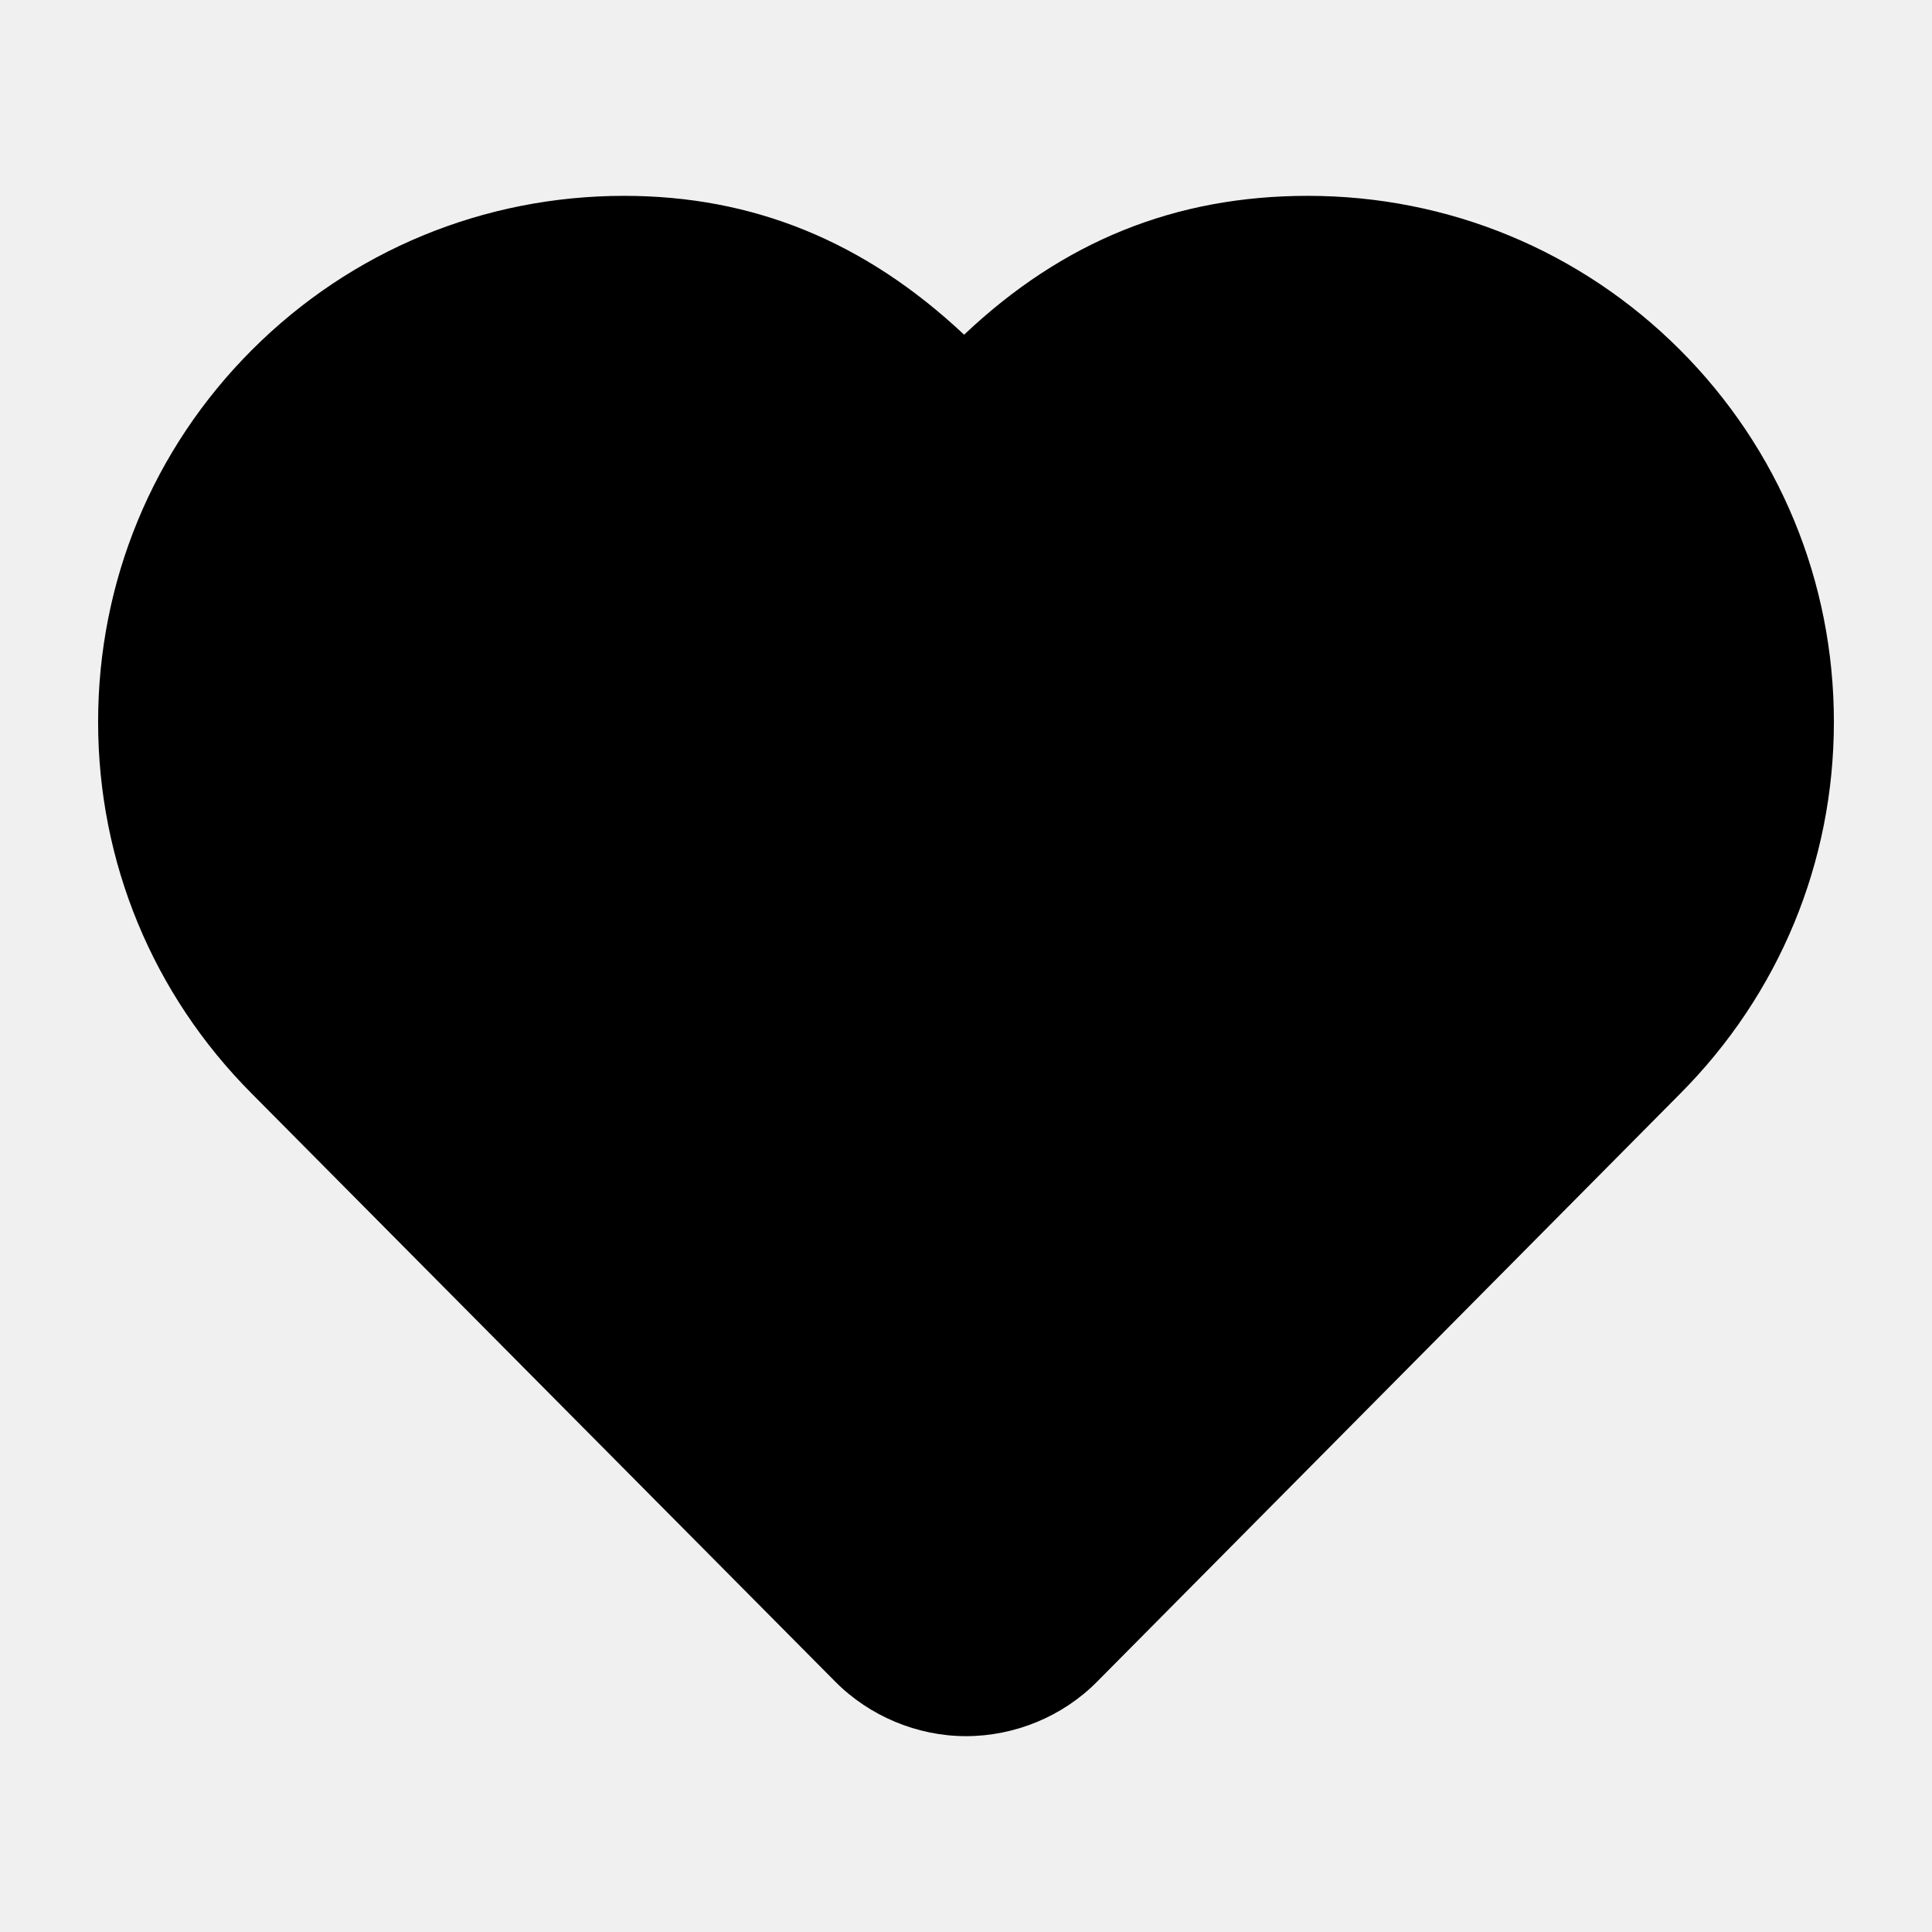
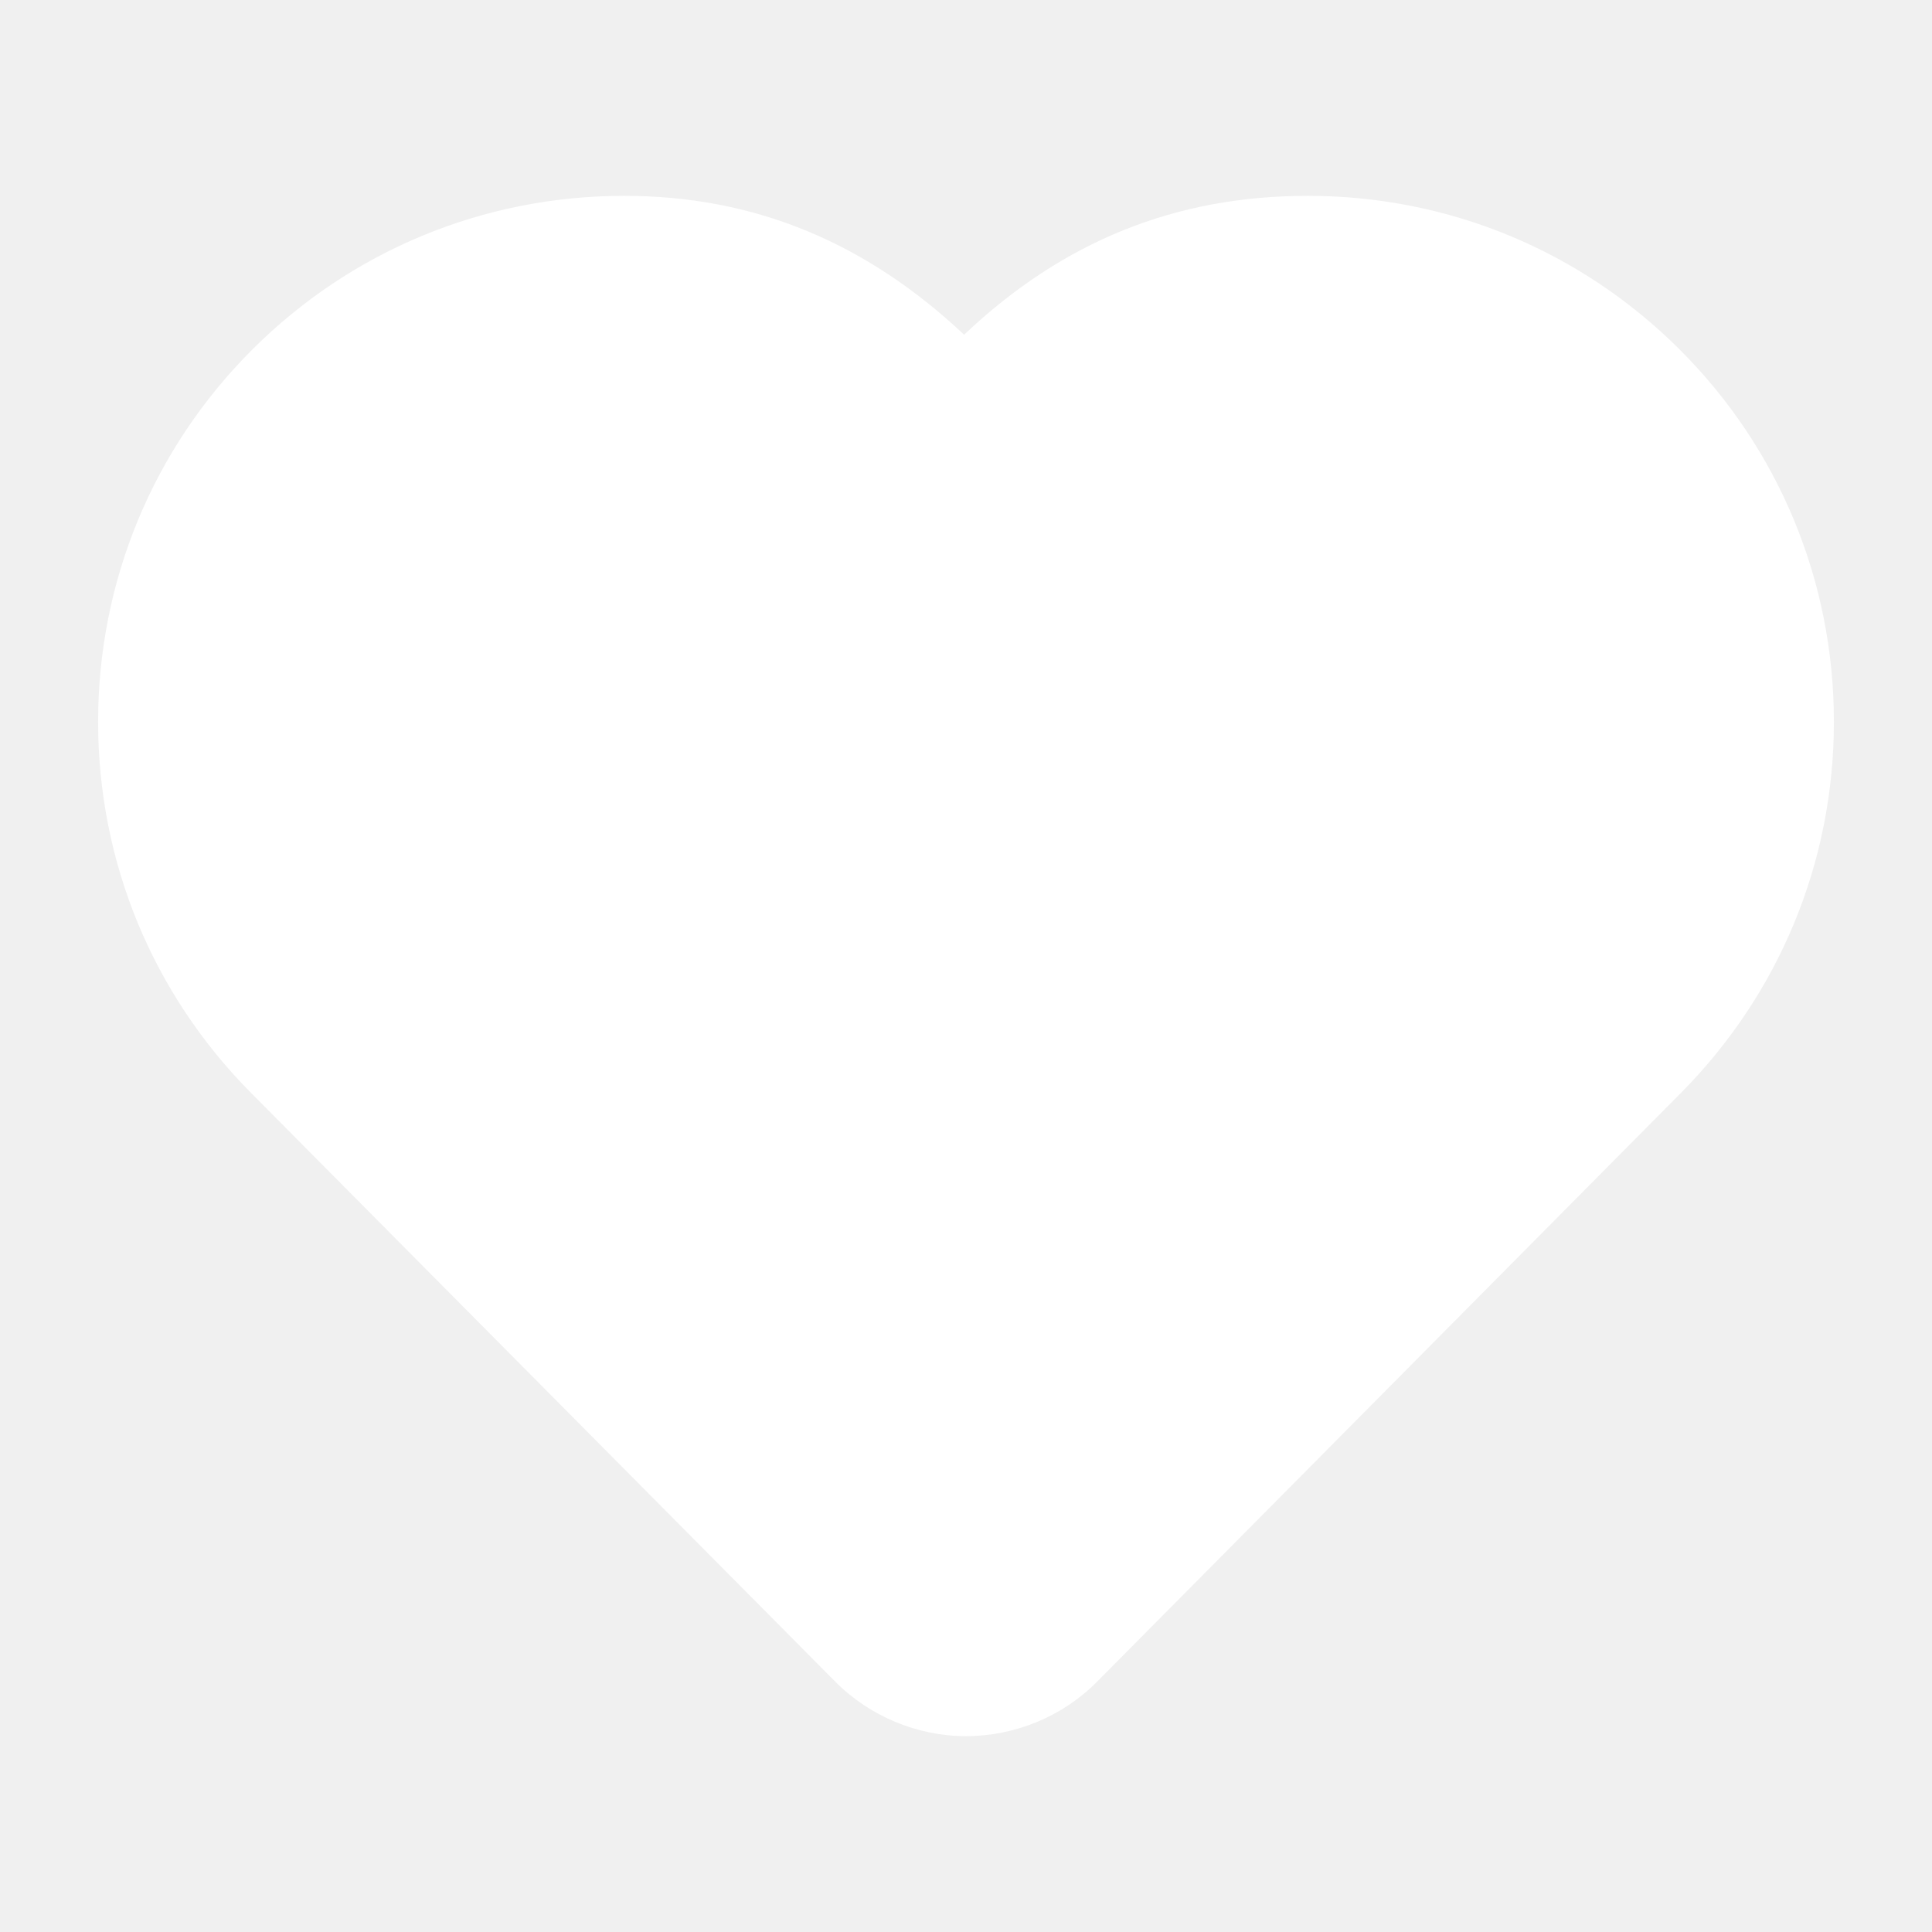
<svg xmlns="http://www.w3.org/2000/svg" version="1.1" x="0px" y="0px" viewBox="0 0 512 512" enable-background="new 0 0 512 512" width="512" height="512" xml:space="preserve">
-   <g id="Layer_1">
+   <g id="Layer_1" fill="#ffffff">
    <g>
      <path d="M256,460.1c-12.9,0-25.6-5.3-34.7-14.5L66.7,289.8C40.5,263.5,26,228.5,26,191.3c0-37.2,14.5-72.3,40.8-98.6    s61.4-40.8,98.6-40.8c34.1,0,63.7,12,90.1,36.8c26.1-24.7,55.9-36.8,91.1-36.8c37.2,0,72.3,14.5,98.6,40.8    c26.3,26.3,40.8,61.4,40.8,98.6c0,37.2-14.5,72.2-40.8,98.6L290.7,445.7C281.6,454.9,268.9,460.1,256,460.1z" />
    </g>
  </g>
  <g id="Layer_2">
</g>
</svg>
